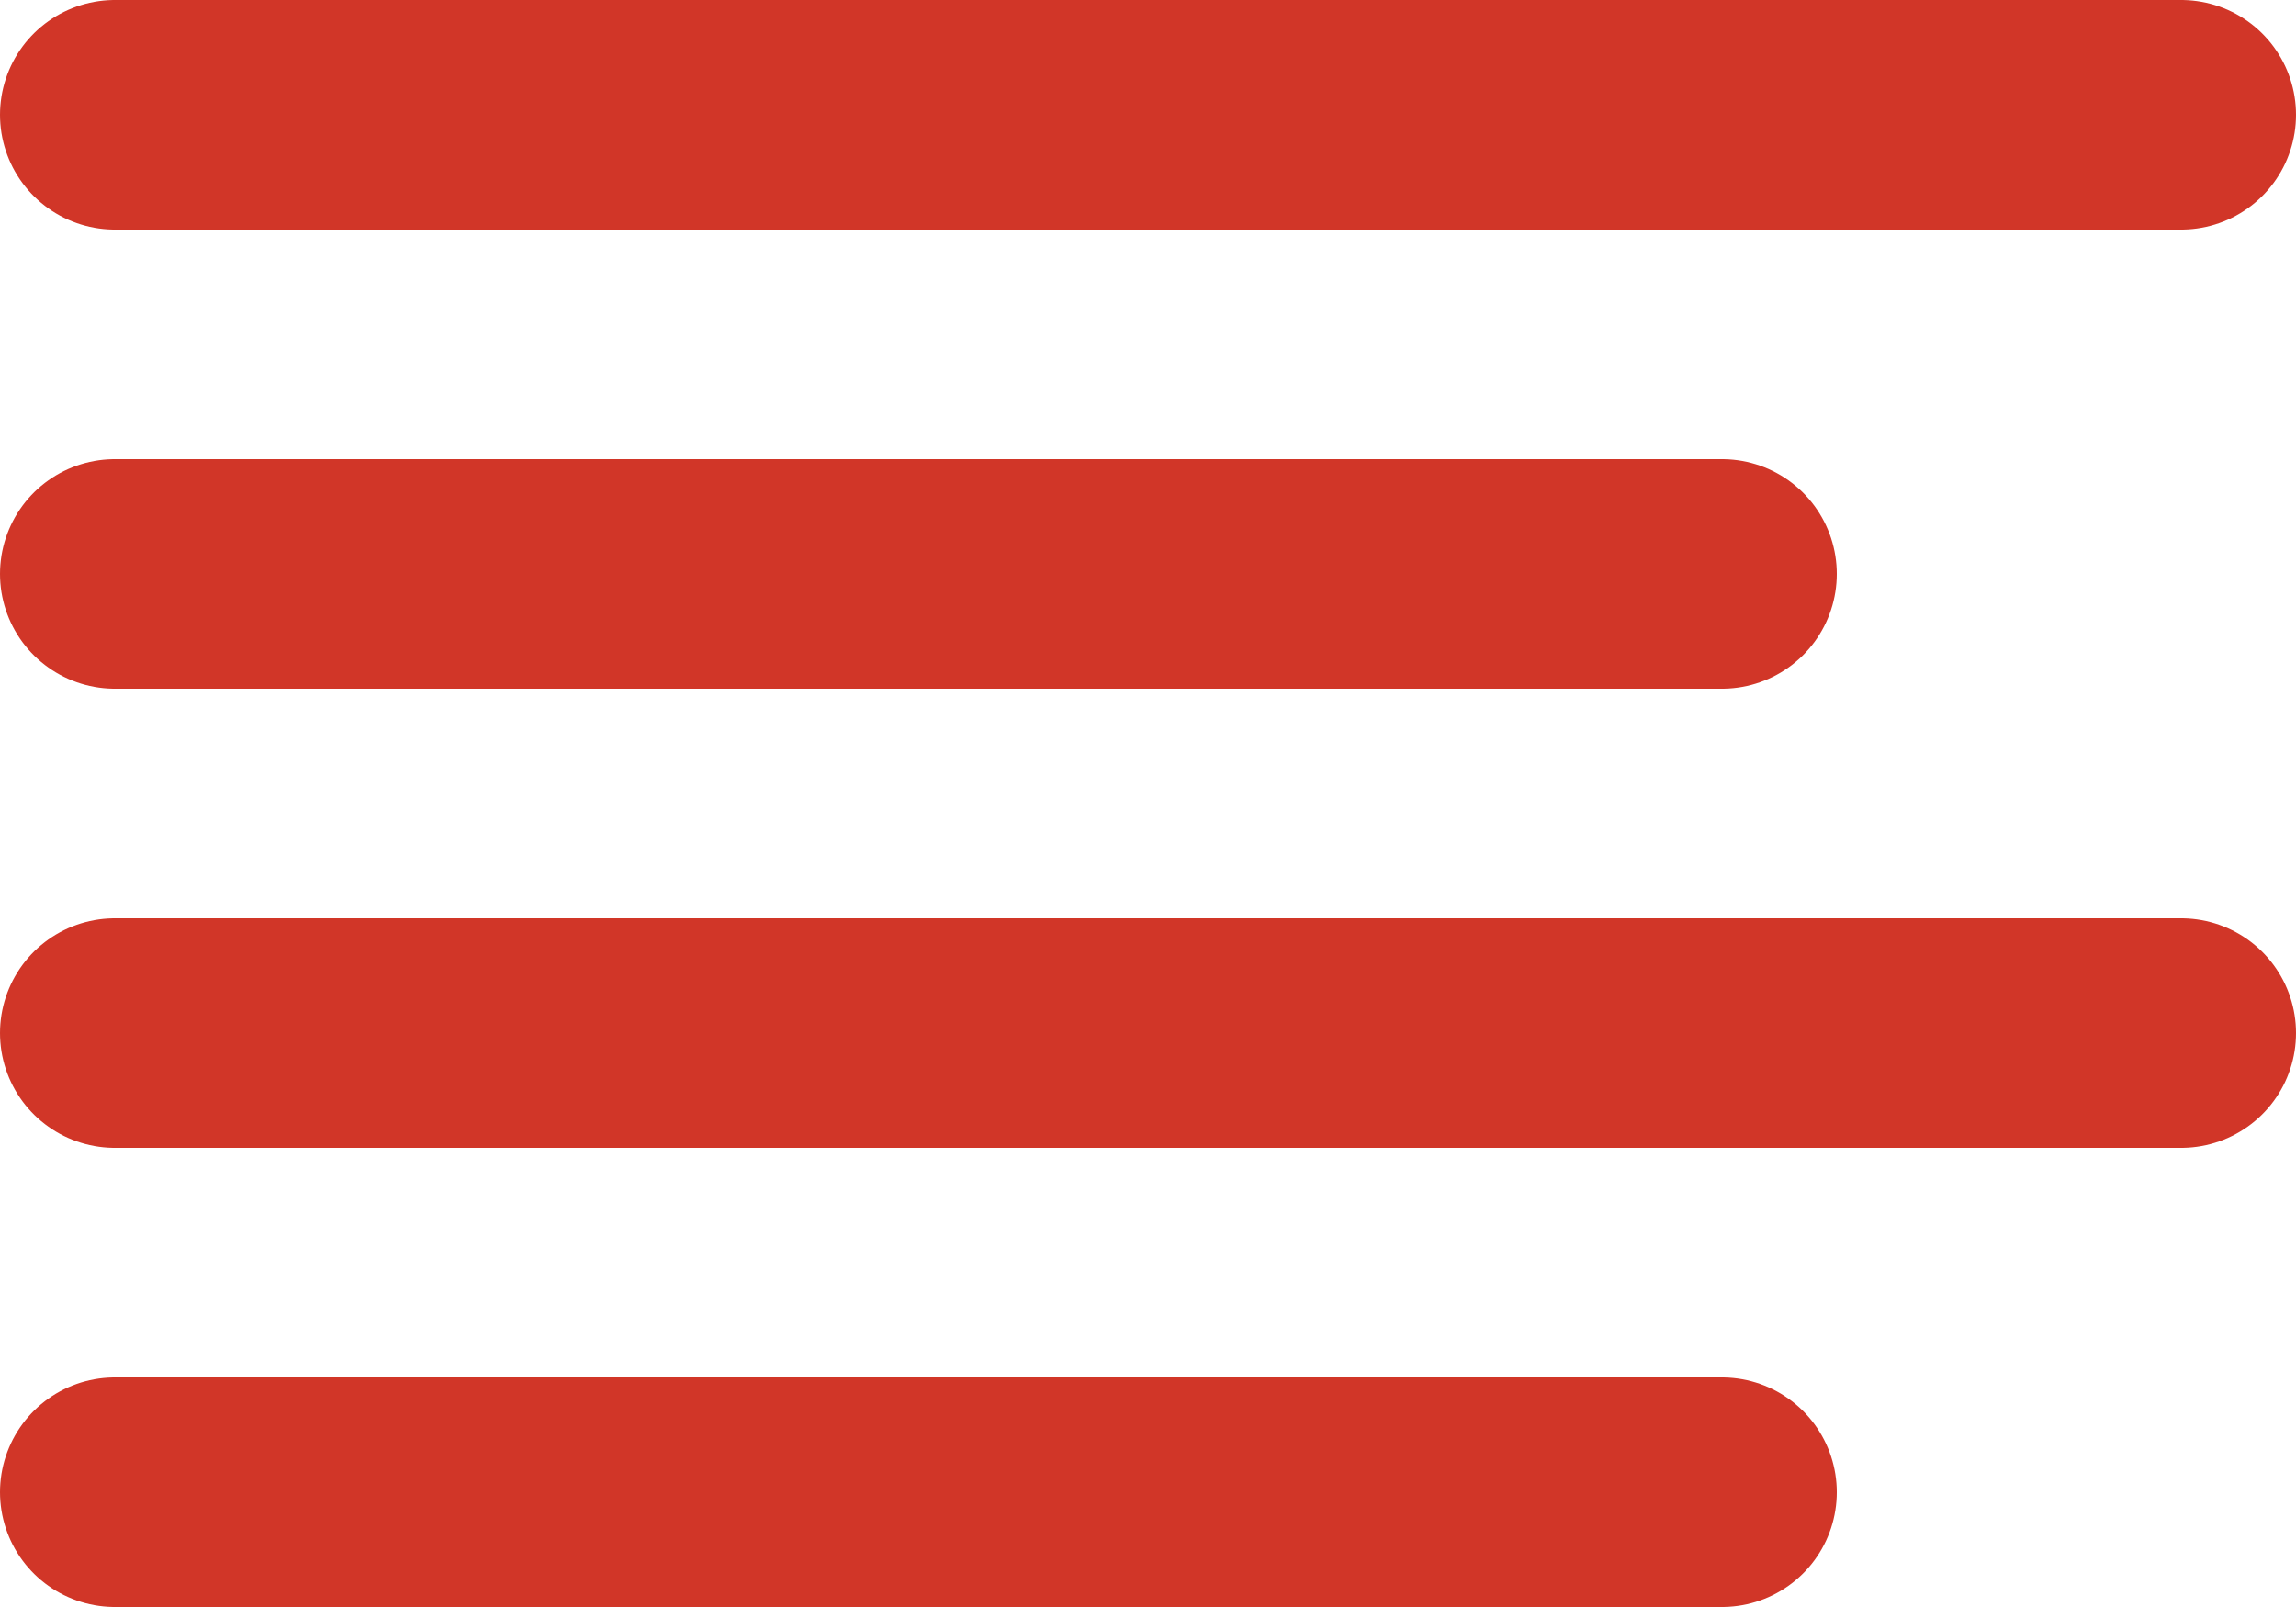
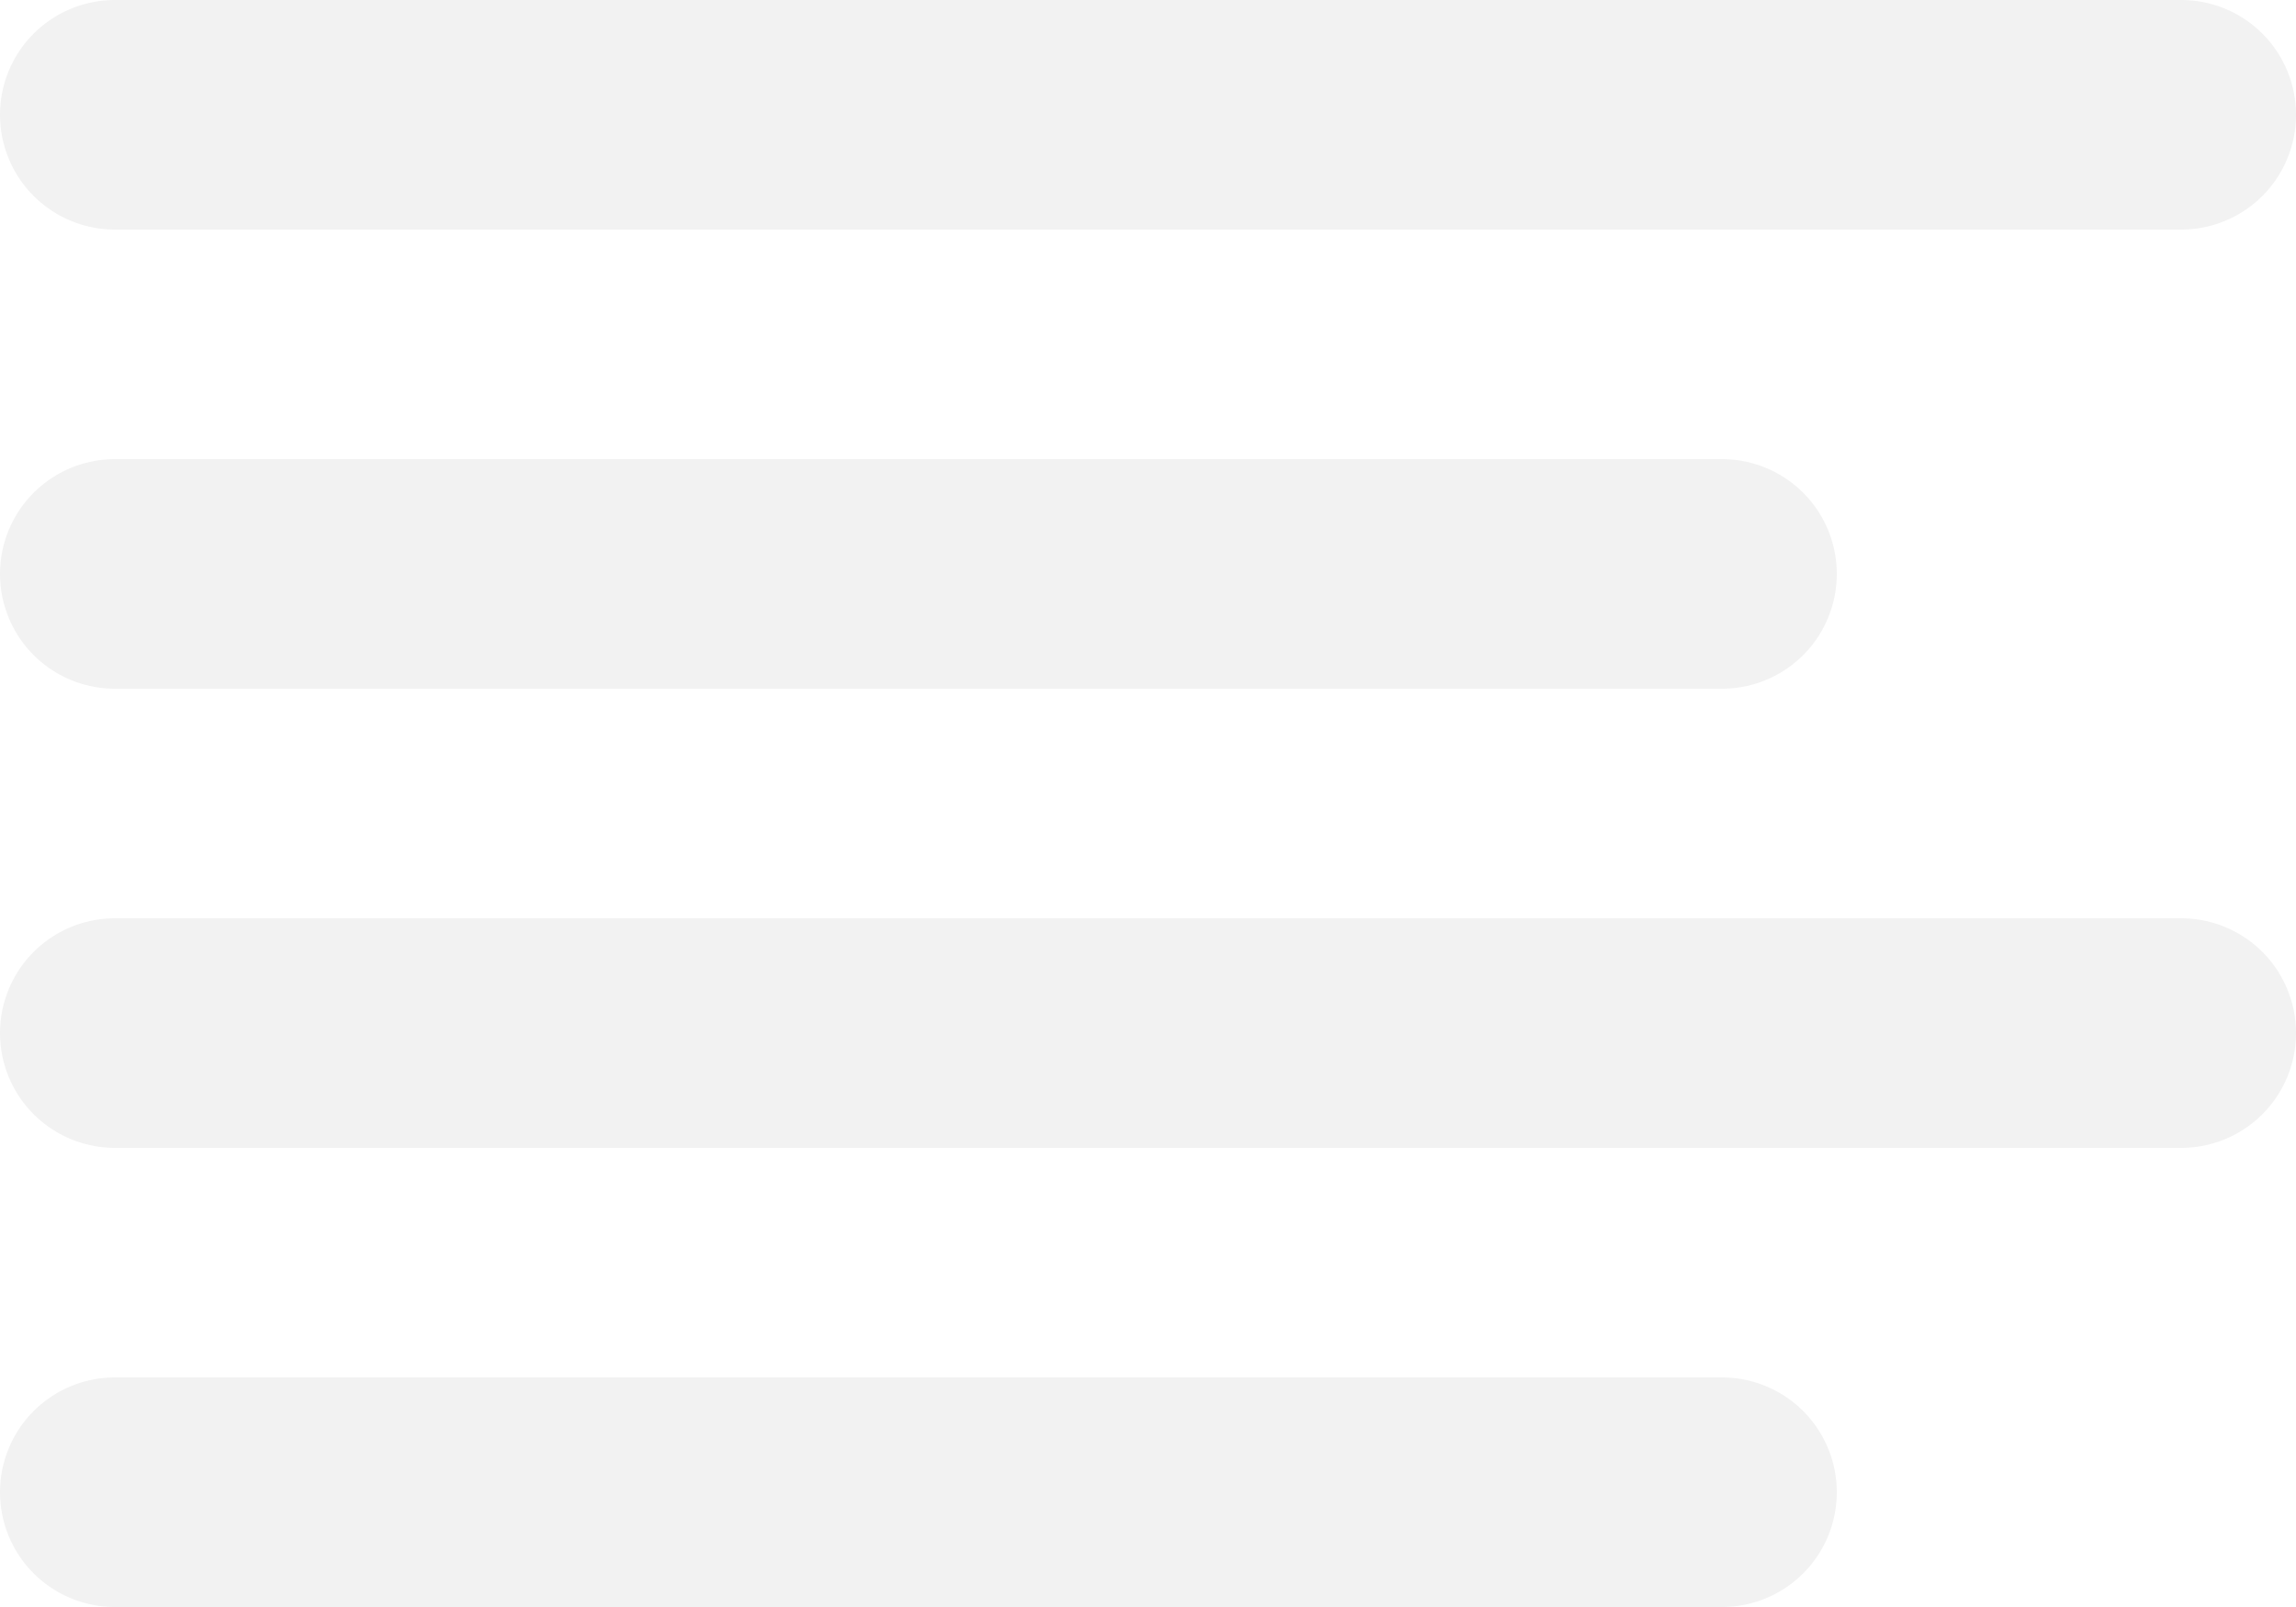
<svg xmlns="http://www.w3.org/2000/svg" width="20" height="14" viewBox="0 0 20 14">
  <g id="Group_2269" data-name="Group 2269" transform="translate(-710 -3153)">
-     <path id="Path_1424" data-name="Path 1424" d="M526,1810H512" transform="translate(199 1348)" fill="none" stroke="#d13628" stroke-linecap="round" stroke-linejoin="round" stroke-width="2" />
-     <path id="Path_1425" data-name="Path 1425" d="M530,1806H512" transform="translate(199 1348)" fill="none" stroke="#d13628" stroke-linecap="round" stroke-linejoin="round" stroke-width="2" />
-     <path id="Path_1426" data-name="Path 1426" d="M530,1814H512" transform="translate(199 1348)" fill="none" stroke="#d13628" stroke-linecap="round" stroke-linejoin="round" stroke-width="2" />
-     <path id="Path_1427" data-name="Path 1427" d="M526,1818H512" transform="translate(199 1348)" fill="none" stroke="#d13628" stroke-linecap="round" stroke-linejoin="round" stroke-width="2" />
+     <path id="Path_1424" data-name="Path 1424" d="M526,1810H512" transform="translate(199 1348)" fill="none" stroke="#F2F2F2" stroke-linecap="round" stroke-linejoin="round" stroke-width="2" />
+     <path id="Path_1425" data-name="Path 1425" d="M530,1806H512" transform="translate(199 1348)" fill="none" stroke="#F2F2F2" stroke-linecap="round" stroke-linejoin="round" stroke-width="2" />
+     <path id="Path_1426" data-name="Path 1426" d="M530,1814H512" transform="translate(199 1348)" fill="none" stroke="#F2F2F2" stroke-linecap="round" stroke-linejoin="round" stroke-width="2" />
+     <path id="Path_1427" data-name="Path 1427" d="M526,1818H512" transform="translate(199 1348)" fill="none" stroke="#F2F2F2" stroke-linecap="round" stroke-linejoin="round" stroke-width="2" />
  </g>
</svg>
